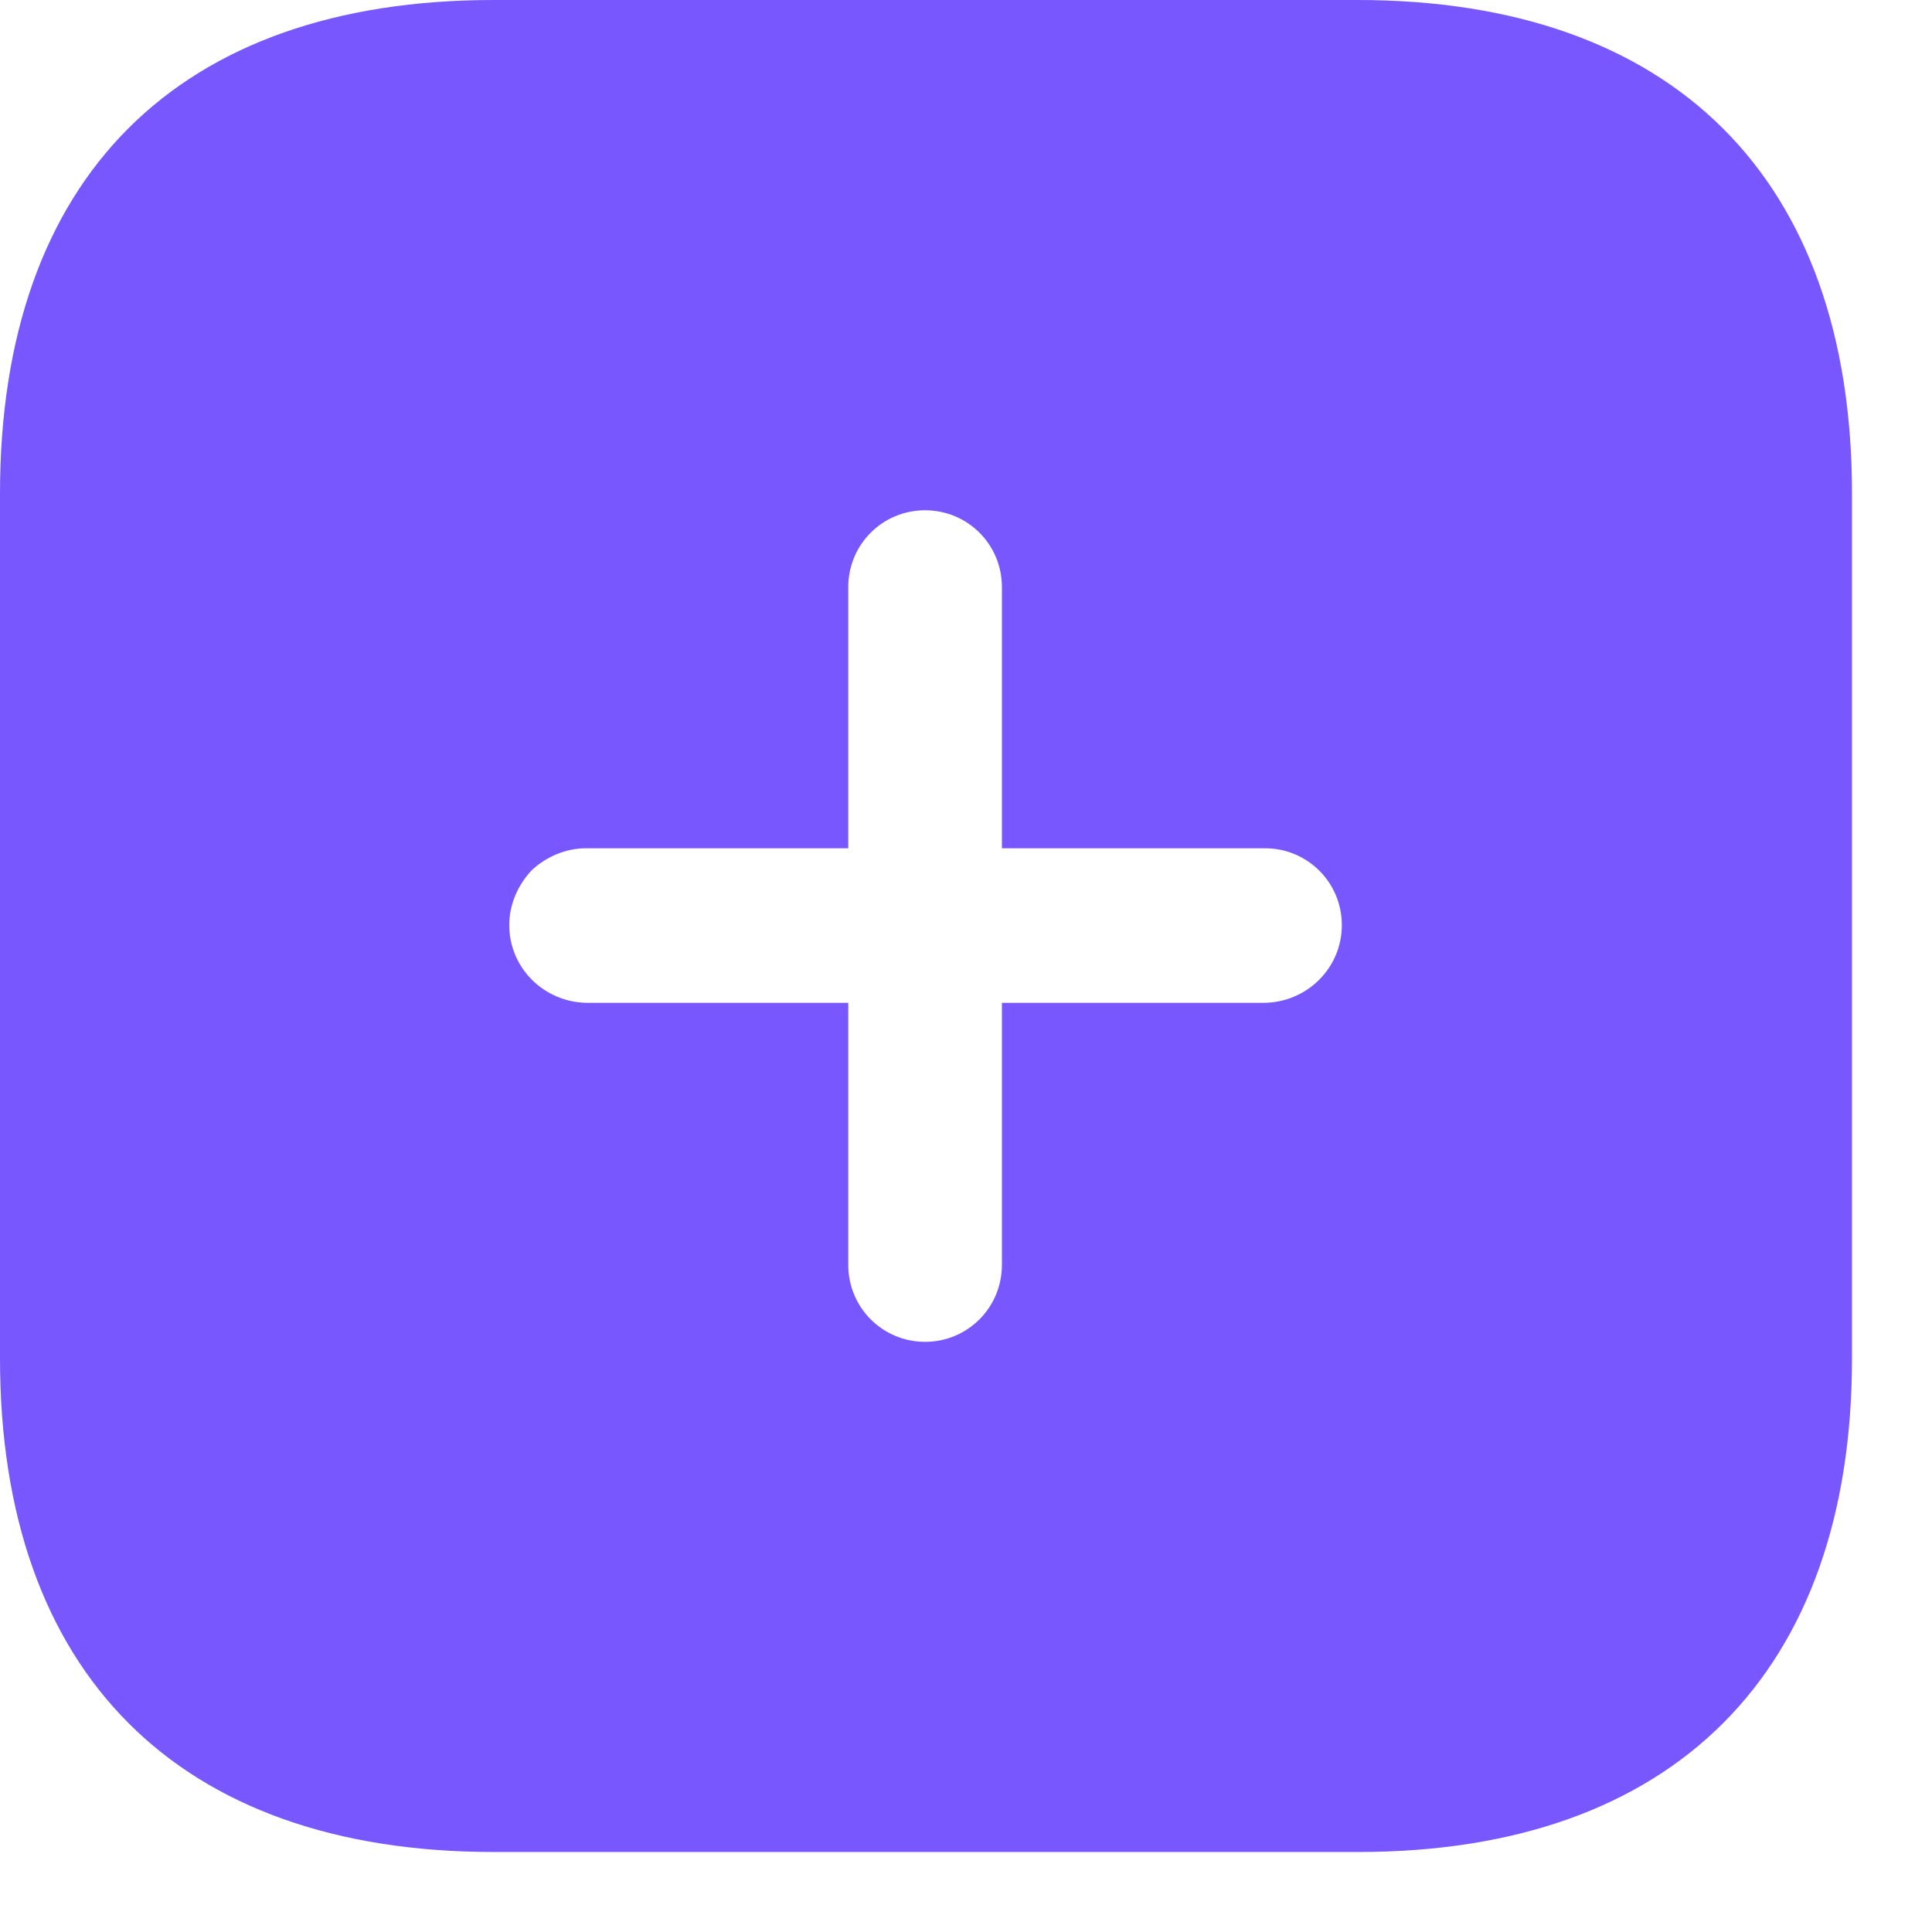
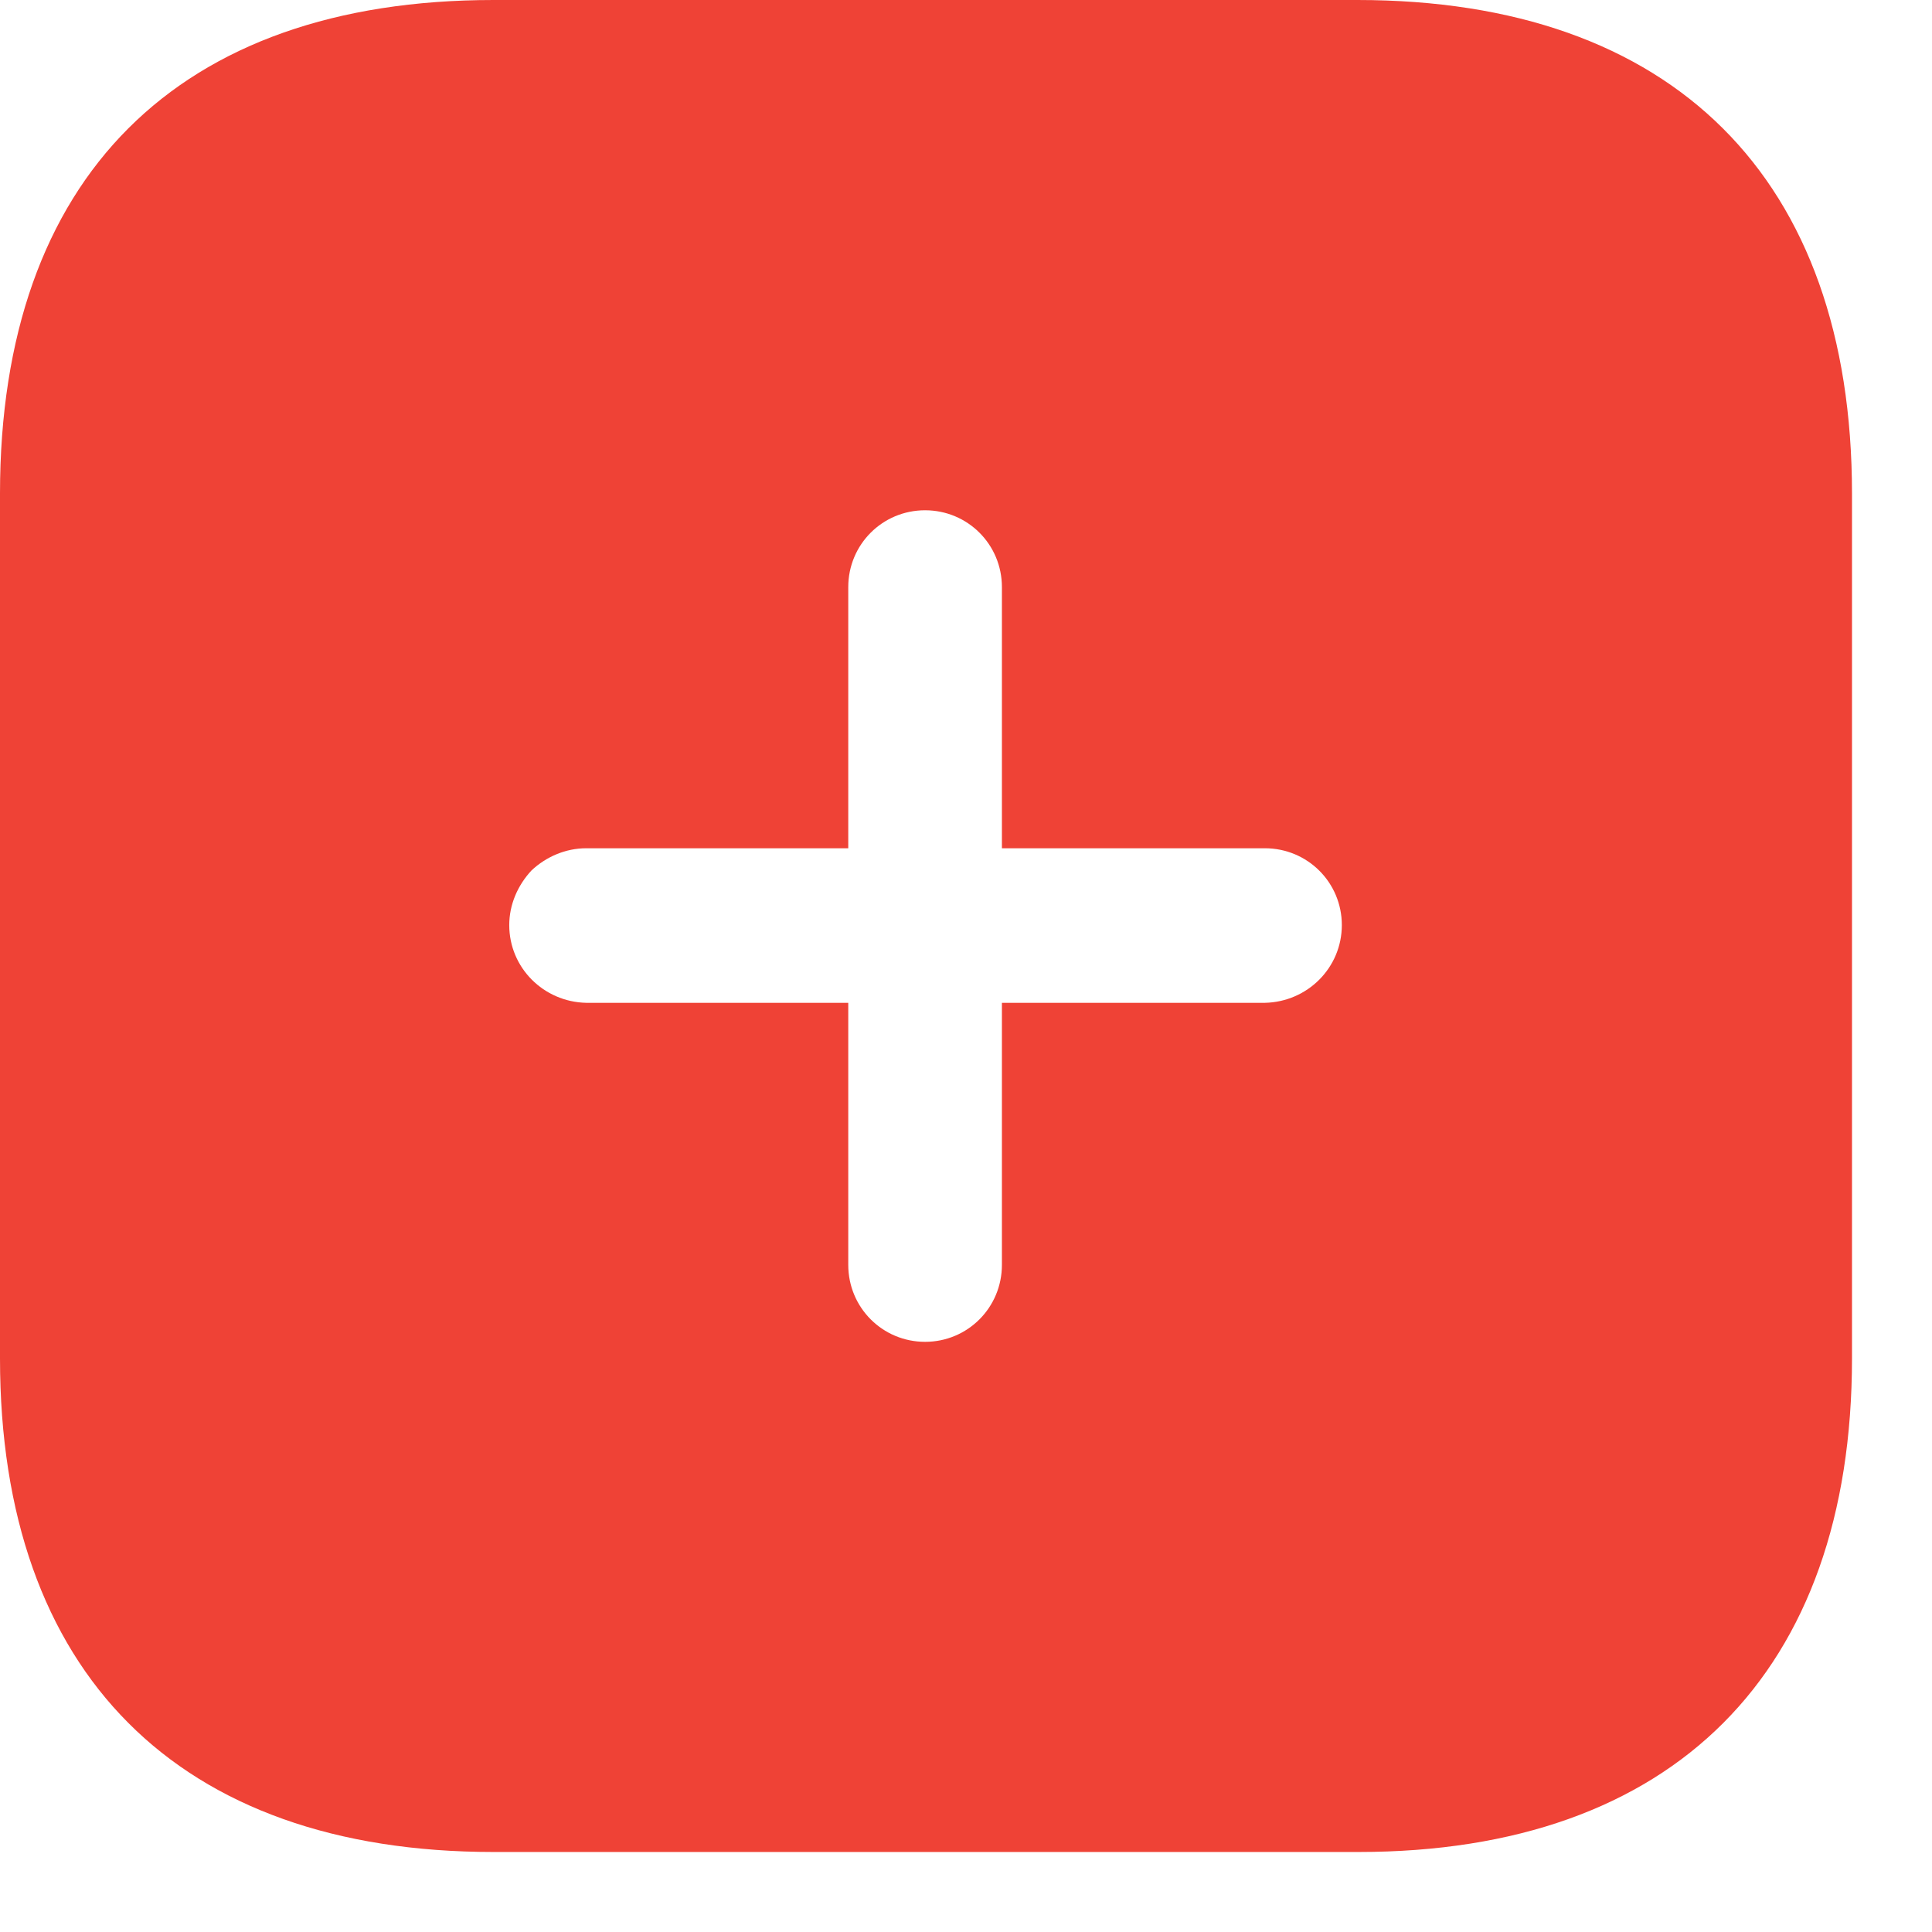
<svg xmlns="http://www.w3.org/2000/svg" width="17" height="17" viewBox="0 0 17 17" fill="none">
-   <path fill-rule="evenodd" clip-rule="evenodd" d="M4.343 0H11.945C14.716 0 16.296 1.564 16.296 4.343V11.953C16.296 14.716 14.724 16.296 11.953 16.296H4.343C1.564 16.296 0 14.716 0 11.953V4.343C0 1.564 1.564 0 4.343 0ZM8.816 8.824H11.13C11.505 8.816 11.807 8.515 11.807 8.14C11.807 7.765 11.505 7.464 11.13 7.464H8.816V5.166C8.816 4.791 8.515 4.49 8.14 4.49C7.765 4.49 7.464 4.791 7.464 5.166V7.464H5.158C4.979 7.464 4.807 7.537 4.677 7.659C4.555 7.79 4.481 7.96 4.481 8.14C4.481 8.515 4.783 8.816 5.158 8.824H7.464V11.13C7.464 11.505 7.765 11.807 8.14 11.807C8.515 11.807 8.816 11.505 8.816 11.13V8.824Z" fill="#7857FF" />
+   <path fill-rule="evenodd" clip-rule="evenodd" d="M4.343 0H11.945C14.716 0 16.296 1.564 16.296 4.343V11.953C16.296 14.716 14.724 16.296 11.953 16.296H4.343C1.564 16.296 0 14.716 0 11.953V4.343C0 1.564 1.564 0 4.343 0ZM8.816 8.824H11.13C11.505 8.816 11.807 8.515 11.807 8.14C11.807 7.765 11.505 7.464 11.13 7.464H8.816V5.166C8.816 4.791 8.515 4.49 8.14 4.49C7.765 4.49 7.464 4.791 7.464 5.166V7.464H5.158C4.979 7.464 4.807 7.537 4.677 7.659C4.555 7.79 4.481 7.96 4.481 8.14C4.481 8.515 4.783 8.816 5.158 8.824H7.464V11.13C7.464 11.505 7.765 11.807 8.14 11.807C8.515 11.807 8.816 11.505 8.816 11.13V8.824Z" fill="#ef4236" />
</svg>
